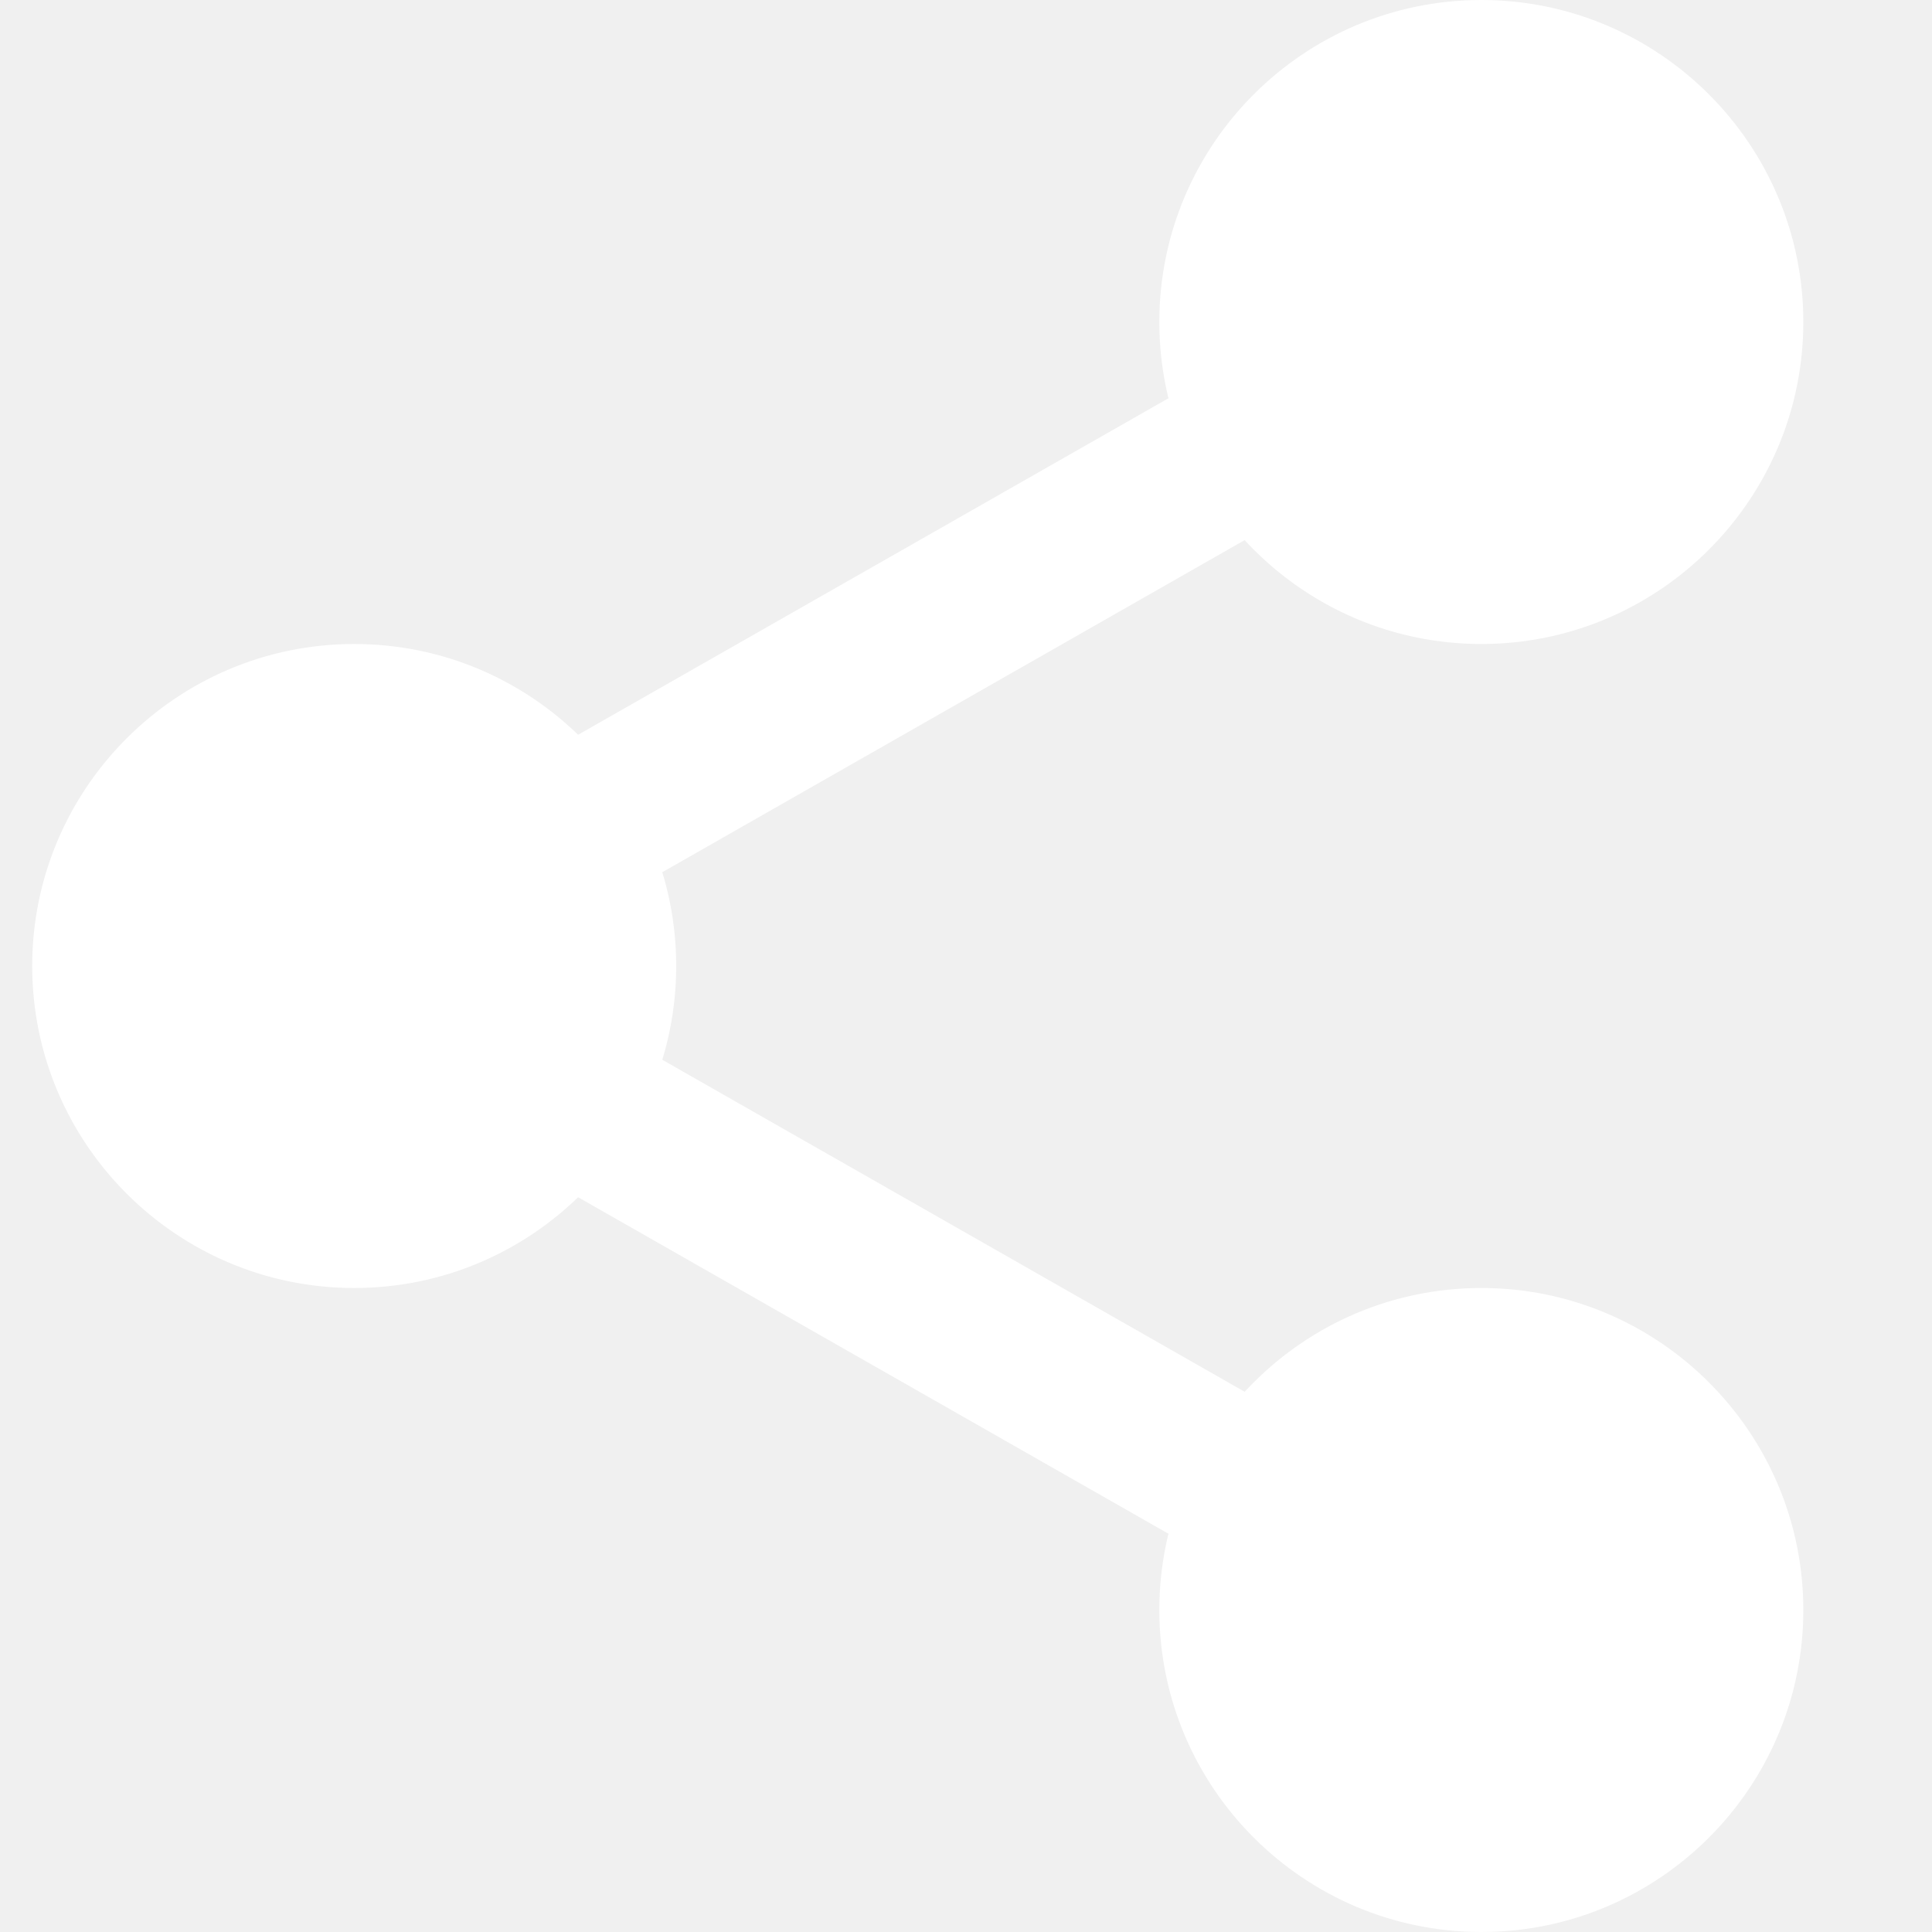
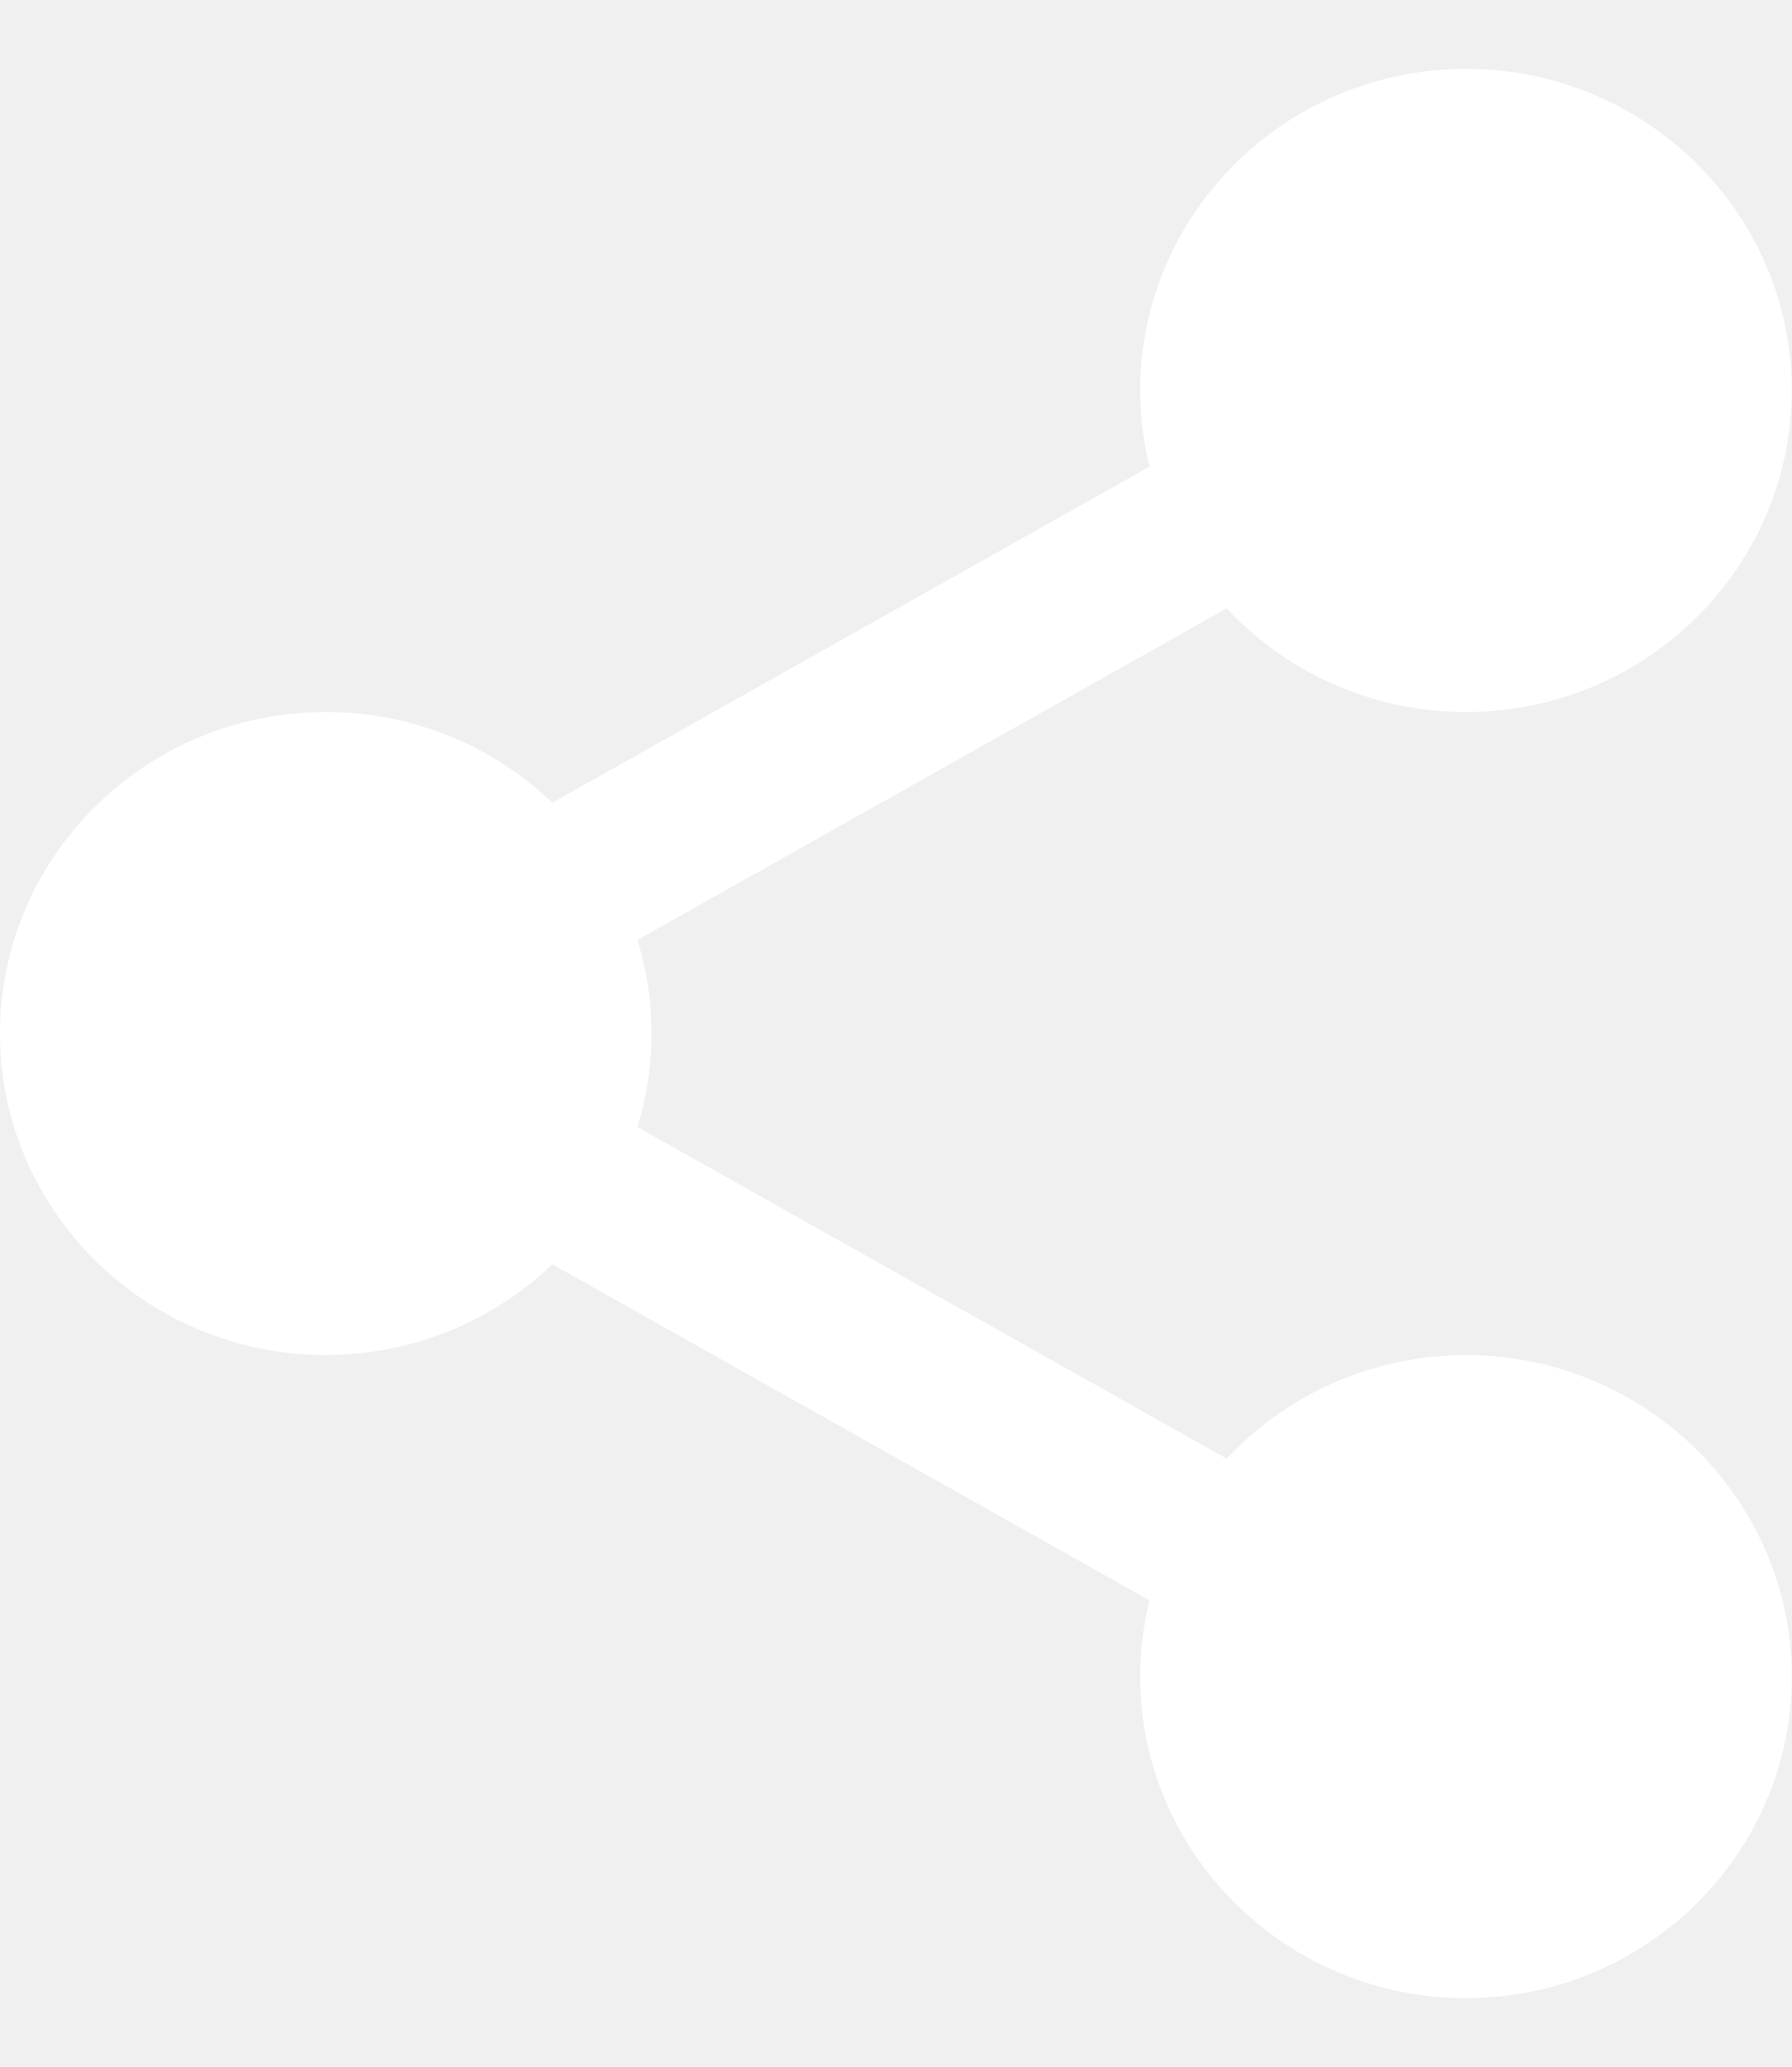
- <svg xmlns="http://www.w3.org/2000/svg" width="15" height="15" viewBox="0 0 15 15" fill="none">
-   <path d="M11.5 4.531C12.622 4.531 13.531 3.622 13.531 2.5C13.531 1.378 12.622 0.469 11.5 0.469C10.378 0.469 9.469 1.378 9.469 2.5C9.469 3.622 10.378 4.531 11.5 4.531Z" fill="white" />
-   <path d="M11.501 5C10.122 5 9.001 3.879 9.001 2.5C9.001 1.121 10.122 0 11.501 0C12.88 0 14.001 1.121 14.001 2.5C14.001 3.879 12.88 5 11.501 5ZM11.501 0.937C10.639 0.937 9.938 1.639 9.938 2.5C9.938 3.361 10.639 4.062 11.501 4.062C12.363 4.062 13.063 3.361 13.063 2.5C13.063 1.639 12.363 0.937 11.501 0.937Z" fill="white" />
-   <path d="M11.5 14.531C12.622 14.531 13.531 13.622 13.531 12.5C13.531 11.378 12.622 10.469 11.5 10.469C10.378 10.469 9.469 11.378 9.469 12.5C9.469 13.622 10.378 14.531 11.5 14.531Z" fill="white" />
-   <path d="M11.501 15C10.122 15 9.001 13.879 9.001 12.5C9.001 11.121 10.122 10 11.501 10C12.88 10 14.001 11.121 14.001 12.5C14.001 13.879 12.88 15 11.501 15ZM11.501 10.938C10.639 10.938 9.938 11.639 9.938 12.5C9.938 13.361 10.639 14.062 11.501 14.062C12.363 14.062 13.063 13.361 13.063 12.5C13.063 11.639 12.363 10.938 11.501 10.938Z" fill="white" />
-   <path d="M2.749 9.531C3.871 9.531 4.78 8.622 4.78 7.5C4.78 6.378 3.871 5.469 2.749 5.469C1.627 5.469 0.718 6.378 0.718 7.5C0.718 8.622 1.627 9.531 2.749 9.531Z" fill="white" />
-   <path d="M2.75 10C1.371 10 0.25 8.879 0.25 7.5C0.25 6.121 1.371 5 2.75 5C4.129 5 5.25 6.121 5.25 7.5C5.25 8.879 4.129 10 2.75 10ZM2.75 5.938C1.888 5.938 1.188 6.639 1.188 7.5C1.188 8.361 1.888 9.062 2.75 9.062C3.612 9.062 4.312 8.361 4.312 7.5C4.312 6.639 3.612 5.938 2.75 5.938Z" fill="white" />
-   <path d="M4.226 7.2C4.009 7.2 3.797 7.086 3.682 6.884C3.512 6.585 3.617 6.203 3.916 6.031L9.716 2.725C10.015 2.553 10.397 2.658 10.568 2.959C10.739 3.258 10.634 3.64 10.334 3.811L4.535 7.118C4.437 7.173 4.331 7.2 4.226 7.2Z" fill="white" />
-   <path d="M10.024 12.357C9.919 12.357 9.813 12.33 9.716 12.275L3.916 8.969C3.617 8.798 3.512 8.416 3.682 8.116C3.852 7.816 4.235 7.71 4.535 7.882L10.334 11.188C10.634 11.359 10.739 11.741 10.568 12.041C10.452 12.243 10.241 12.357 10.024 12.357Z" fill="white" />
+ <svg xmlns="http://www.w3.org/2000/svg" width="13" height="15" viewBox="0 0 13 15" fill="none">
+   <path d="M10.635 4.729C11.696 4.729 12.555 3.88 12.555 2.833C12.555 1.786 11.696 0.938 10.635 0.938C9.575 0.938 8.715 1.786 8.715 2.833C8.715 3.88 9.575 4.729 10.635 4.729Z" fill="white" />
+   <path d="M10.637 5.167C9.333 5.167 8.273 4.12 8.273 2.833C8.273 1.546 9.333 0.5 10.637 0.5C11.94 0.5 13 1.546 13 2.833C13 4.12 11.94 5.167 10.637 5.167ZM10.637 1.375C9.822 1.375 9.16 2.029 9.16 2.833C9.16 3.637 9.822 4.292 10.637 4.292C11.452 4.292 12.114 3.637 12.114 2.833C12.114 2.029 11.452 1.375 10.637 1.375Z" fill="white" />
+   <path d="M10.635 14.063C11.696 14.063 12.555 13.214 12.555 12.167C12.555 11.12 11.696 10.271 10.635 10.271C9.575 10.271 8.715 11.12 8.715 12.167C8.715 13.214 9.575 14.063 10.635 14.063Z" fill="white" />
+   <path d="M10.637 14.5C9.333 14.5 8.273 13.454 8.273 12.167C8.273 10.88 9.333 9.834 10.637 9.834C11.94 9.834 13 10.88 13 12.167C13 13.454 11.94 14.5 10.637 14.5ZM10.637 10.709C9.822 10.709 9.16 11.363 9.16 12.167C9.16 12.971 9.822 13.625 10.637 13.625C11.452 13.625 12.114 12.971 12.114 12.167C12.114 11.363 11.452 10.709 10.637 10.709Z" fill="white" />
+   <path d="M2.362 9.396C3.422 9.396 4.282 8.547 4.282 7.5C4.282 6.453 3.422 5.604 2.362 5.604C1.301 5.604 0.441 6.453 0.441 7.5C0.441 8.547 1.301 9.396 2.362 9.396Z" fill="white" />
+   <path d="M2.363 9.833C1.06 9.833 0 8.787 0 7.5C0 6.213 1.06 5.167 2.363 5.167C3.667 5.167 4.727 6.213 4.727 7.5C4.727 8.787 3.667 9.833 2.363 9.833ZM2.363 6.041C1.549 6.041 0.886 6.696 0.886 7.5C0.886 8.304 1.549 8.958 2.363 8.958C3.178 8.958 3.841 8.304 3.841 7.5C3.841 6.696 3.178 6.041 2.363 6.041Z" fill="white" />
+   <path d="M3.759 7.22C3.554 7.22 3.354 7.114 3.245 6.925C3.084 6.646 3.183 6.29 3.466 6.13L8.949 3.044C9.232 2.884 9.593 2.982 9.755 3.262C9.916 3.542 9.817 3.898 9.534 4.058L4.051 7.144C3.959 7.195 3.859 7.22 3.759 7.22Z" fill="white" />
+   <path d="M9.241 12.032C9.141 12.032 9.041 12.008 8.949 11.956L3.466 8.87C3.183 8.711 3.084 8.354 3.245 8.074C3.406 7.794 3.768 7.696 4.051 7.856L9.534 10.942C9.817 11.101 9.916 11.458 9.755 11.738C9.645 11.927 9.446 12.032 9.241 12.032V12.032Z" fill="white" />
</svg>
